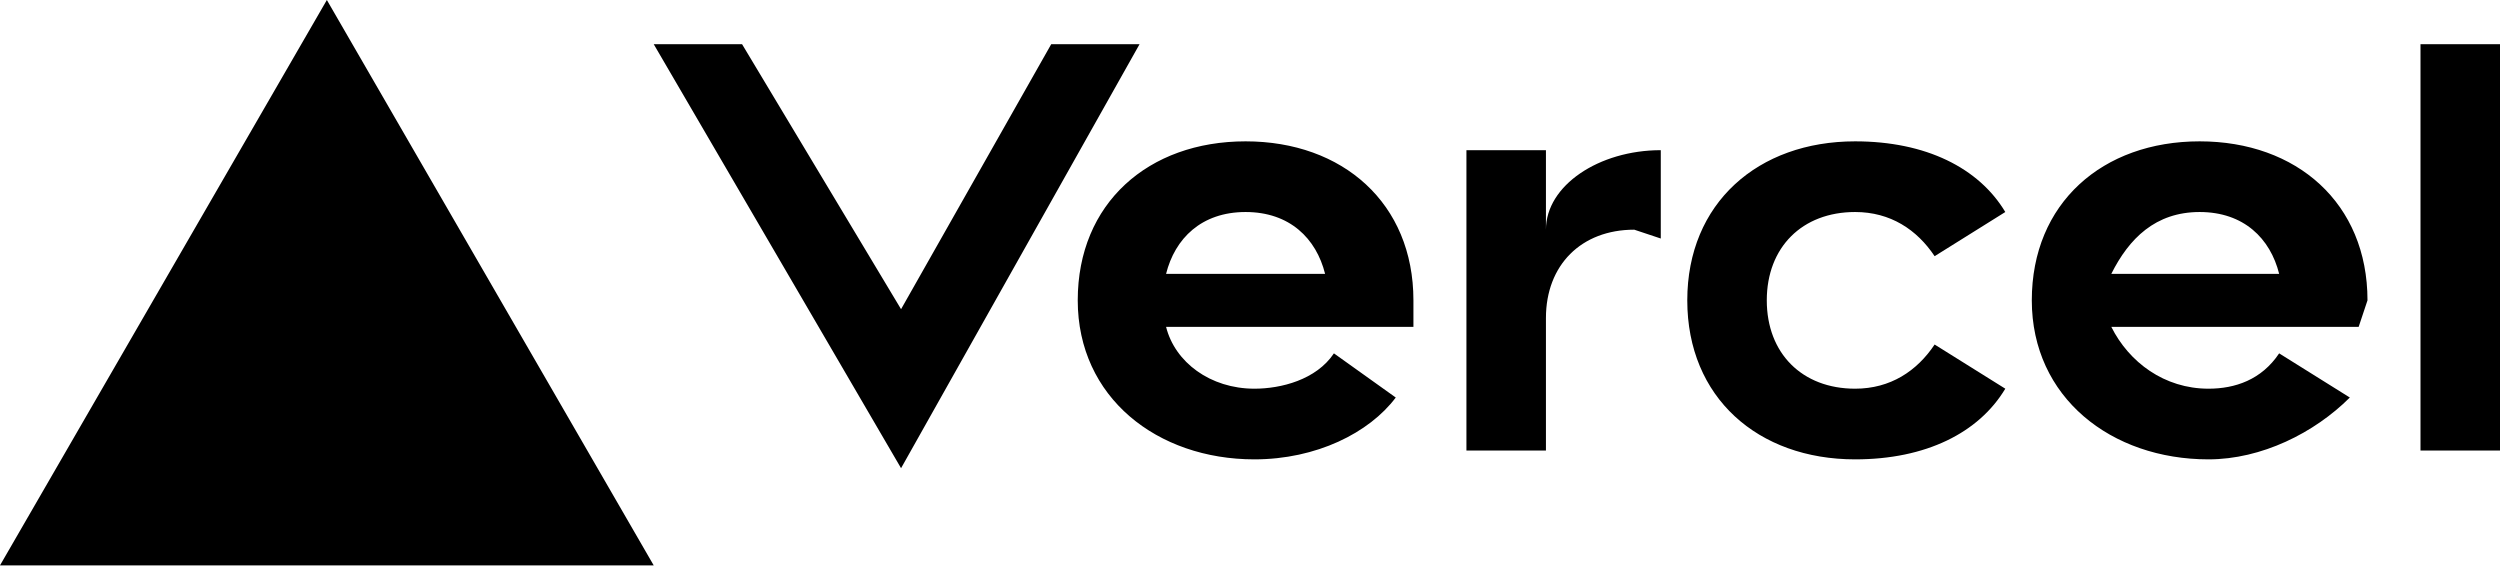
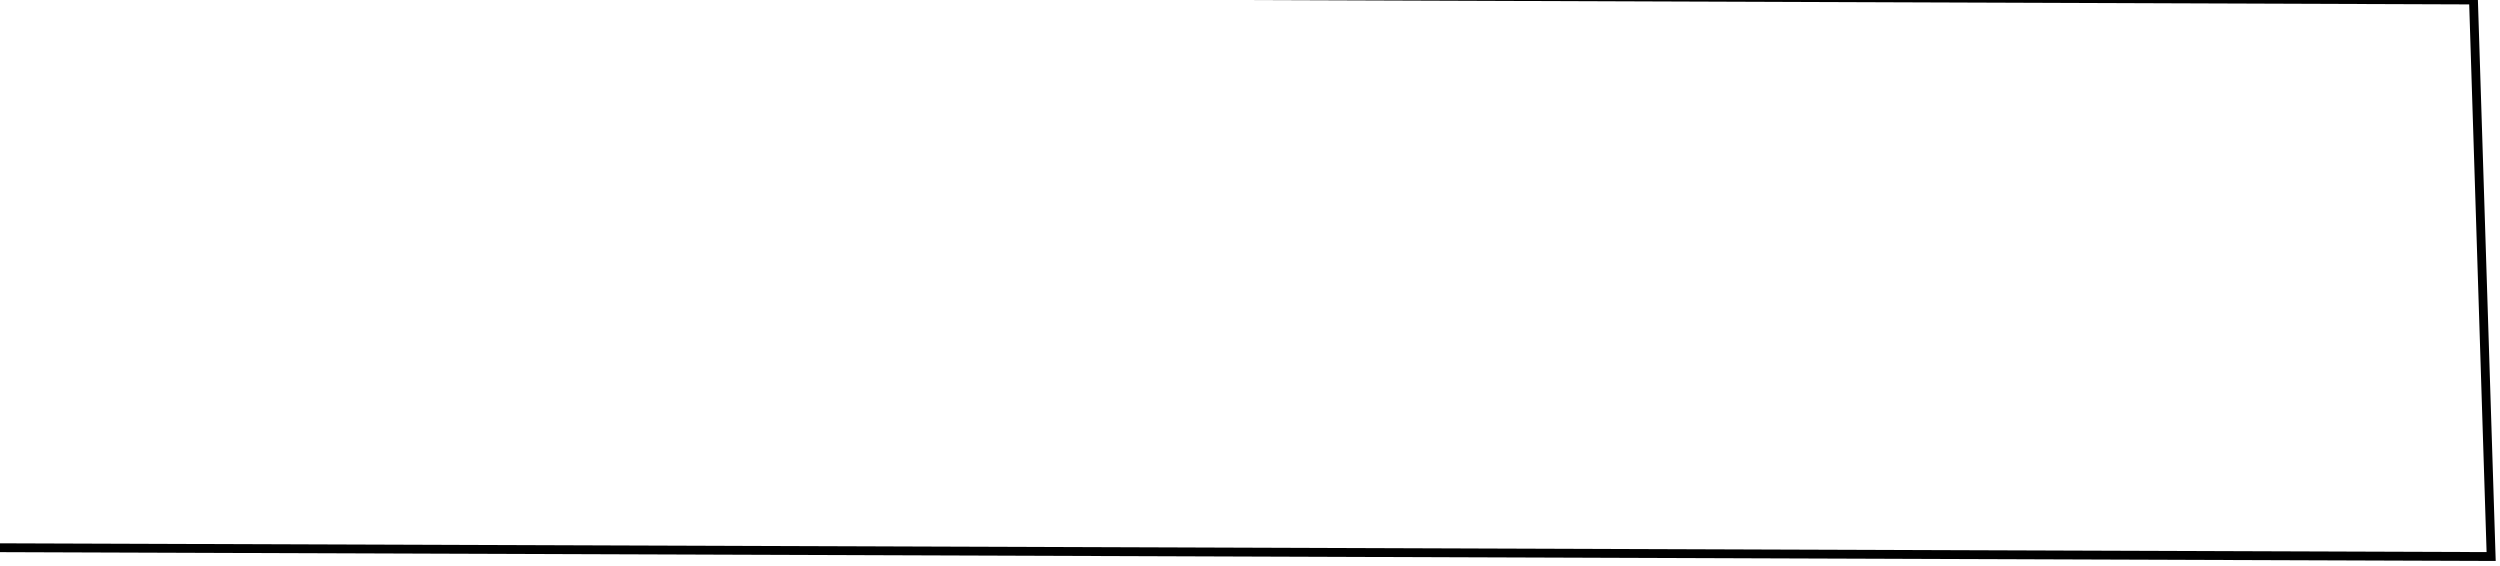
- <svg xmlns="http://www.w3.org/2000/svg" fill="none" viewBox="0 0 283 64">
-   <path fill="black" d="M141 16c-11 0-19 7-19 18s9 18 20 18c7 0 13-3 16-7l-7-5c-2 3-6 4-9 4-5 0-9-3-10-7h28v-3c0-11-8-18-19-18zm-9 15c1-4 4-7 9-7s8 3 9 7h-18zm117-15c-11 0-19 7-19 18s9 18 20 18c6 0 12-3 16-7l-8-5c-2 3-5 4-8 4-5 0-9-3-11-7h28l1-3c0-11-8-18-19-18zm-10 15c2-4 5-7 10-7s8 3 9 7h-19zm-39 3c0 6 4 10 10 10 4 0 7-2 9-5l8 5c-3 5-9 8-17 8-11 0-19-7-19-18s8-18 19-18c8 0 14 3 17 8l-8 5c-2-3-5-5-9-5-6 0-10 4-10 10zm83-29v46h-9V5h9zM37 0l37 64H0L37 0zm92 5-27 48L74 5h10l18 30 17-30h10zm59 12v10l-3-1c-6 0-10 4-10 10v15h-9V17h9v9c0-5 6-9 13-9z" />
+ <svg xmlns="http://www.w3.org/2000/svg" width="3.144in" height="0.711in" viewBox="0 0 283 64">
+   <path id="Unnamed" fill="none" stroke="black" stroke-width="1" d="M 2.00,-1.00            C 2.00,-1.00 280.00,0.00 280.00,0.00              280.00,0.00 282.00,63.00 282.00,63.00              282.00,63.00 -1.00,62.00 -1.00,62.00" />
</svg>
